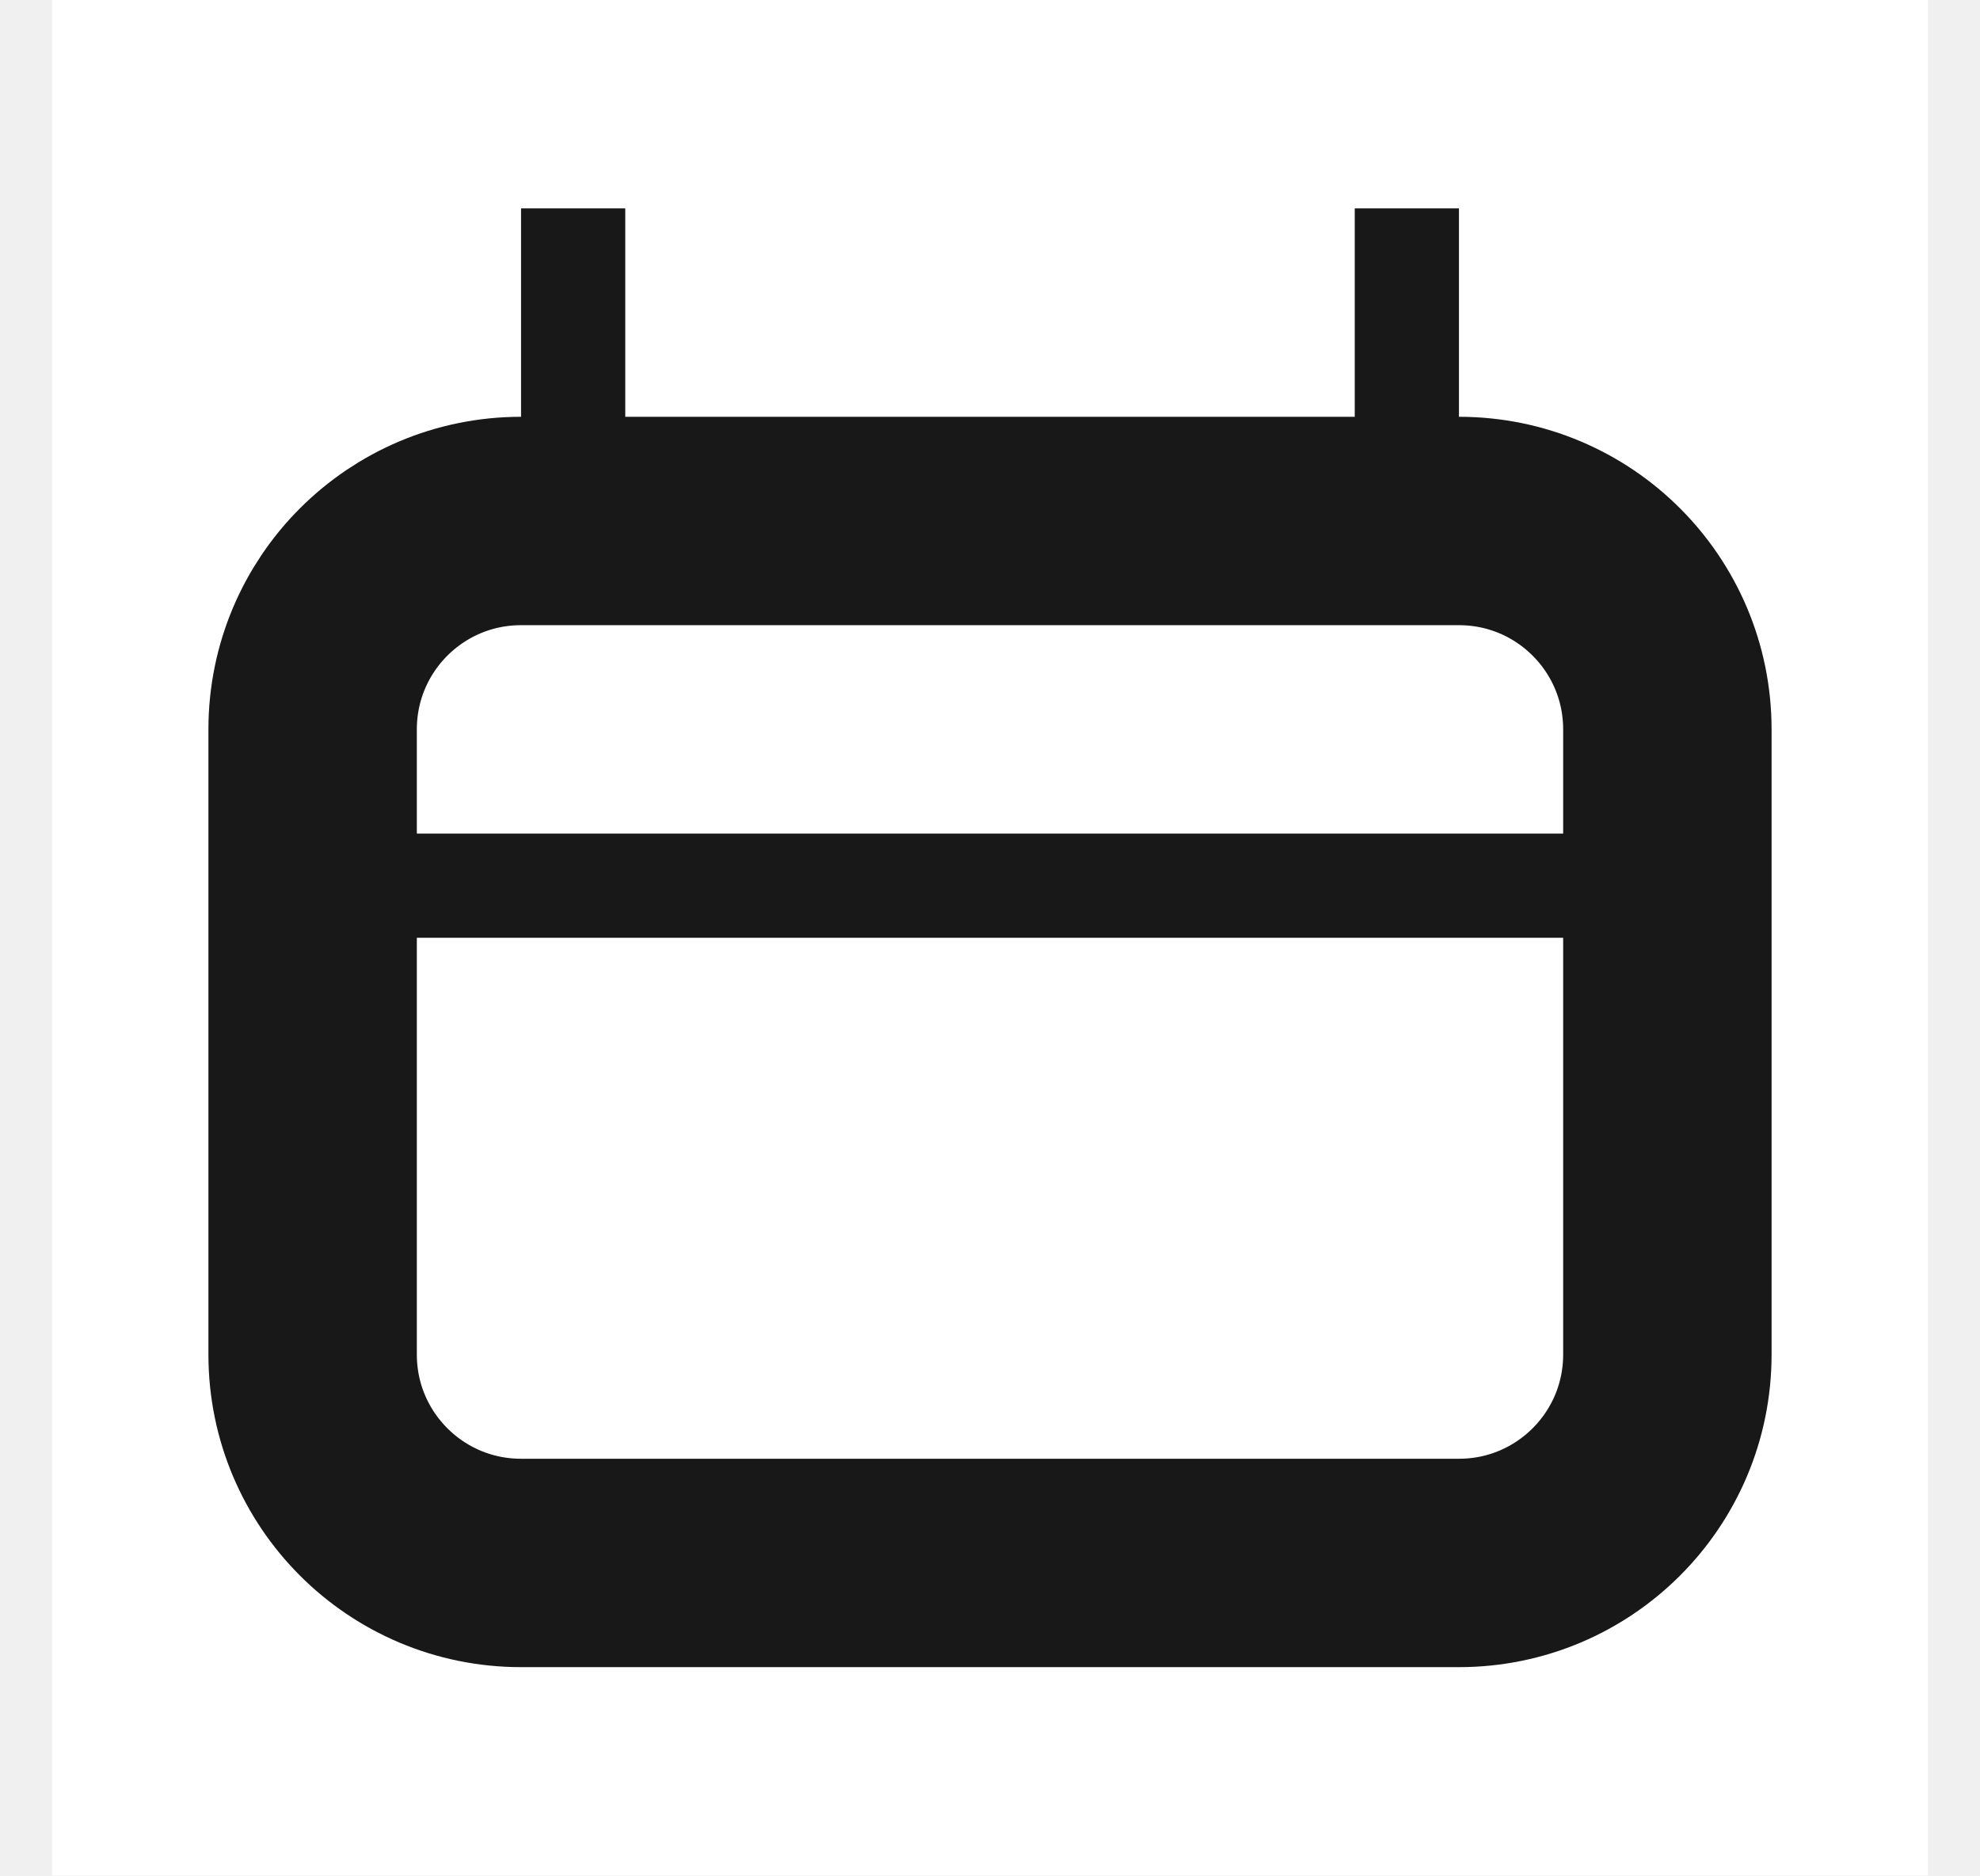
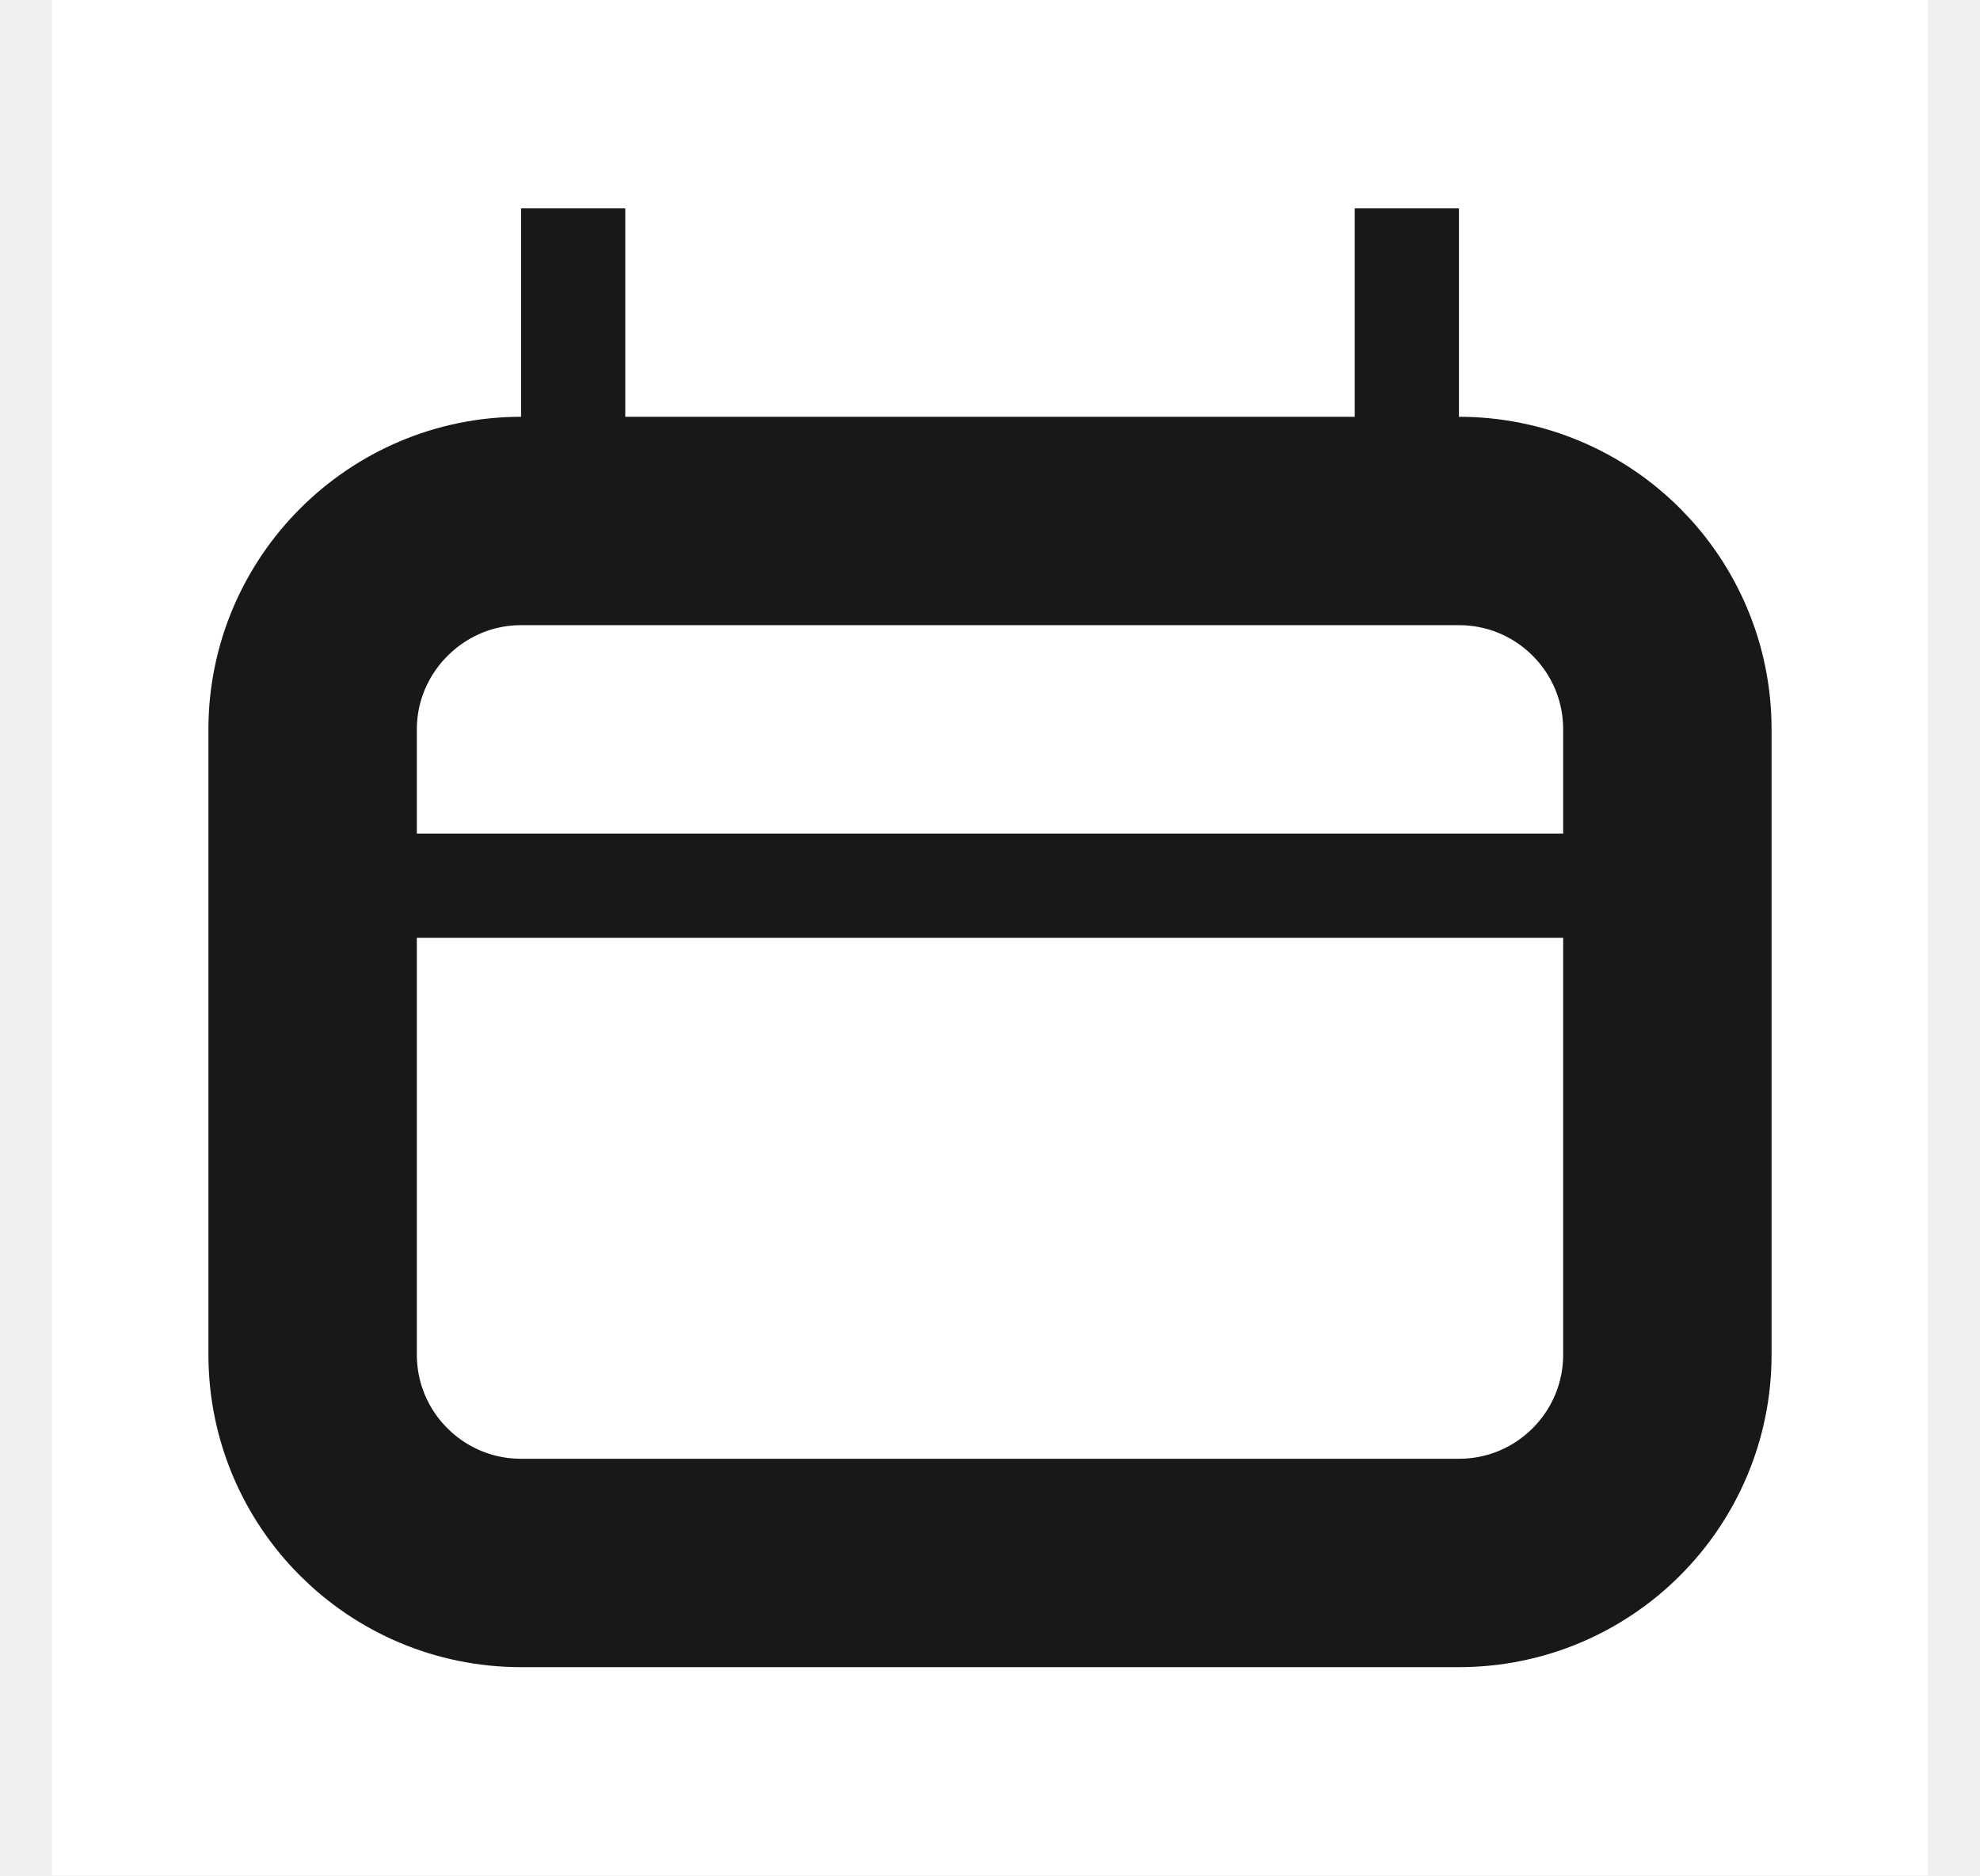
- <svg xmlns="http://www.w3.org/2000/svg" width="19px" height="18px" viewBox="0 0 19 18" version="1.1">
-   <g id="icon" stroke="none" stroke-width="1" fill="none" fill-rule="evenodd">
-     <rect id="Rectangle" fill="#FFFFFF" x="0.5" y="0" width="18" height="18" />
-     <path d="M3,8.5 L16,8.5" id="Stroke-194" stroke="#181818" />
-     <path d="M5,5 L14,5 L14,5 C15.105,5 16,5.895 16,7 L16,13 L16,13 C16,14.105 15.105,15 14,15 L5,15 L5,15 C3.895,15 3,14.105 3,13 L3,7 L3,7 C3,5.895 3.895,5 5,5 Z" id="Rectangle-5" stroke="#181818" stroke-width="2" />
-     <path d="M5.5,2 L5.5,5" id="Stroke-196" stroke="#181818" />
-     <path d="M13.5,5 L13.5,2" id="Stroke-198" stroke="#181818" />
+ <svg xmlns="http://www.w3.org/2000/svg" width="19" height="18">
+   <g id="icon" fill="none" fill-rule="evenodd">
+     <path fill="#FFF" d="M.5 0h18v18H.5z" />
+     <path d="M3 8.5h13" stroke="#181818" />
+     <path d="M5 5h9a2 2 0 0 1 2 2v6a2 2 0 0 1-2 2H5a2 2 0 0 1-2-2V7c0-1.1.9-2 2-2z" stroke="#181818" stroke-width="2" />
+     <path d="M5.5 2v3M13.5 5V2" stroke="#181818" />
  </g>
</svg>
